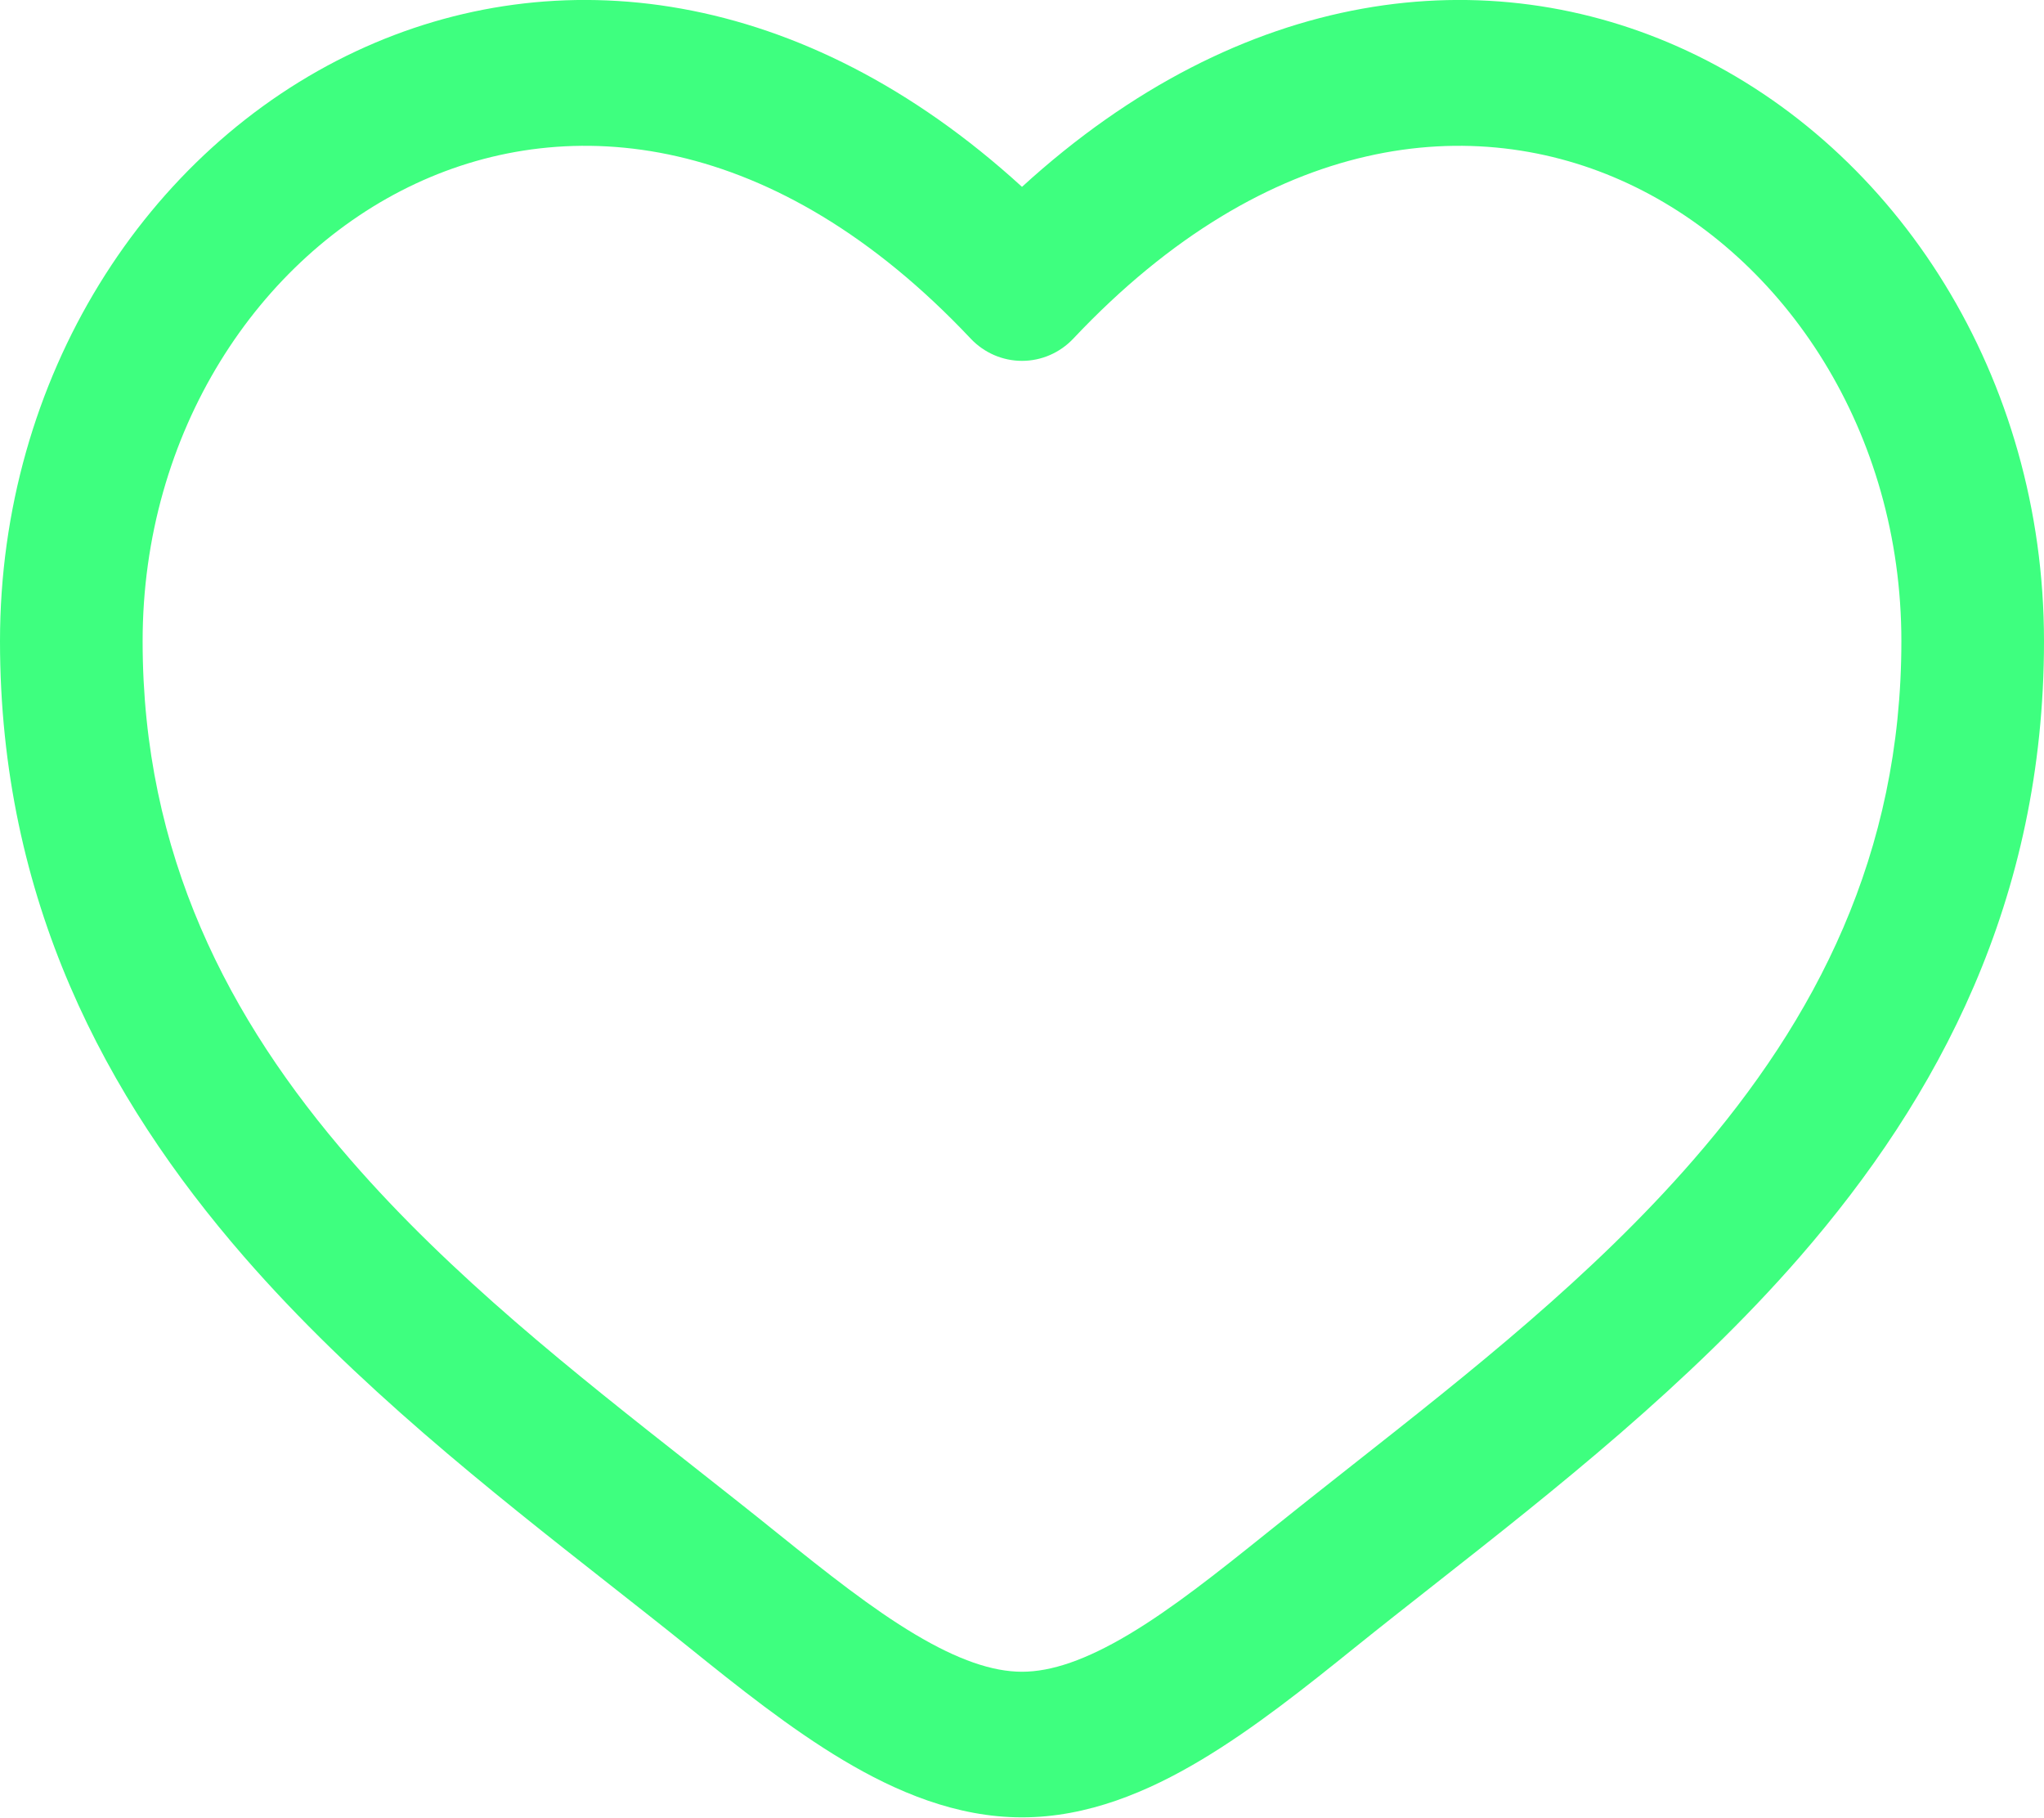
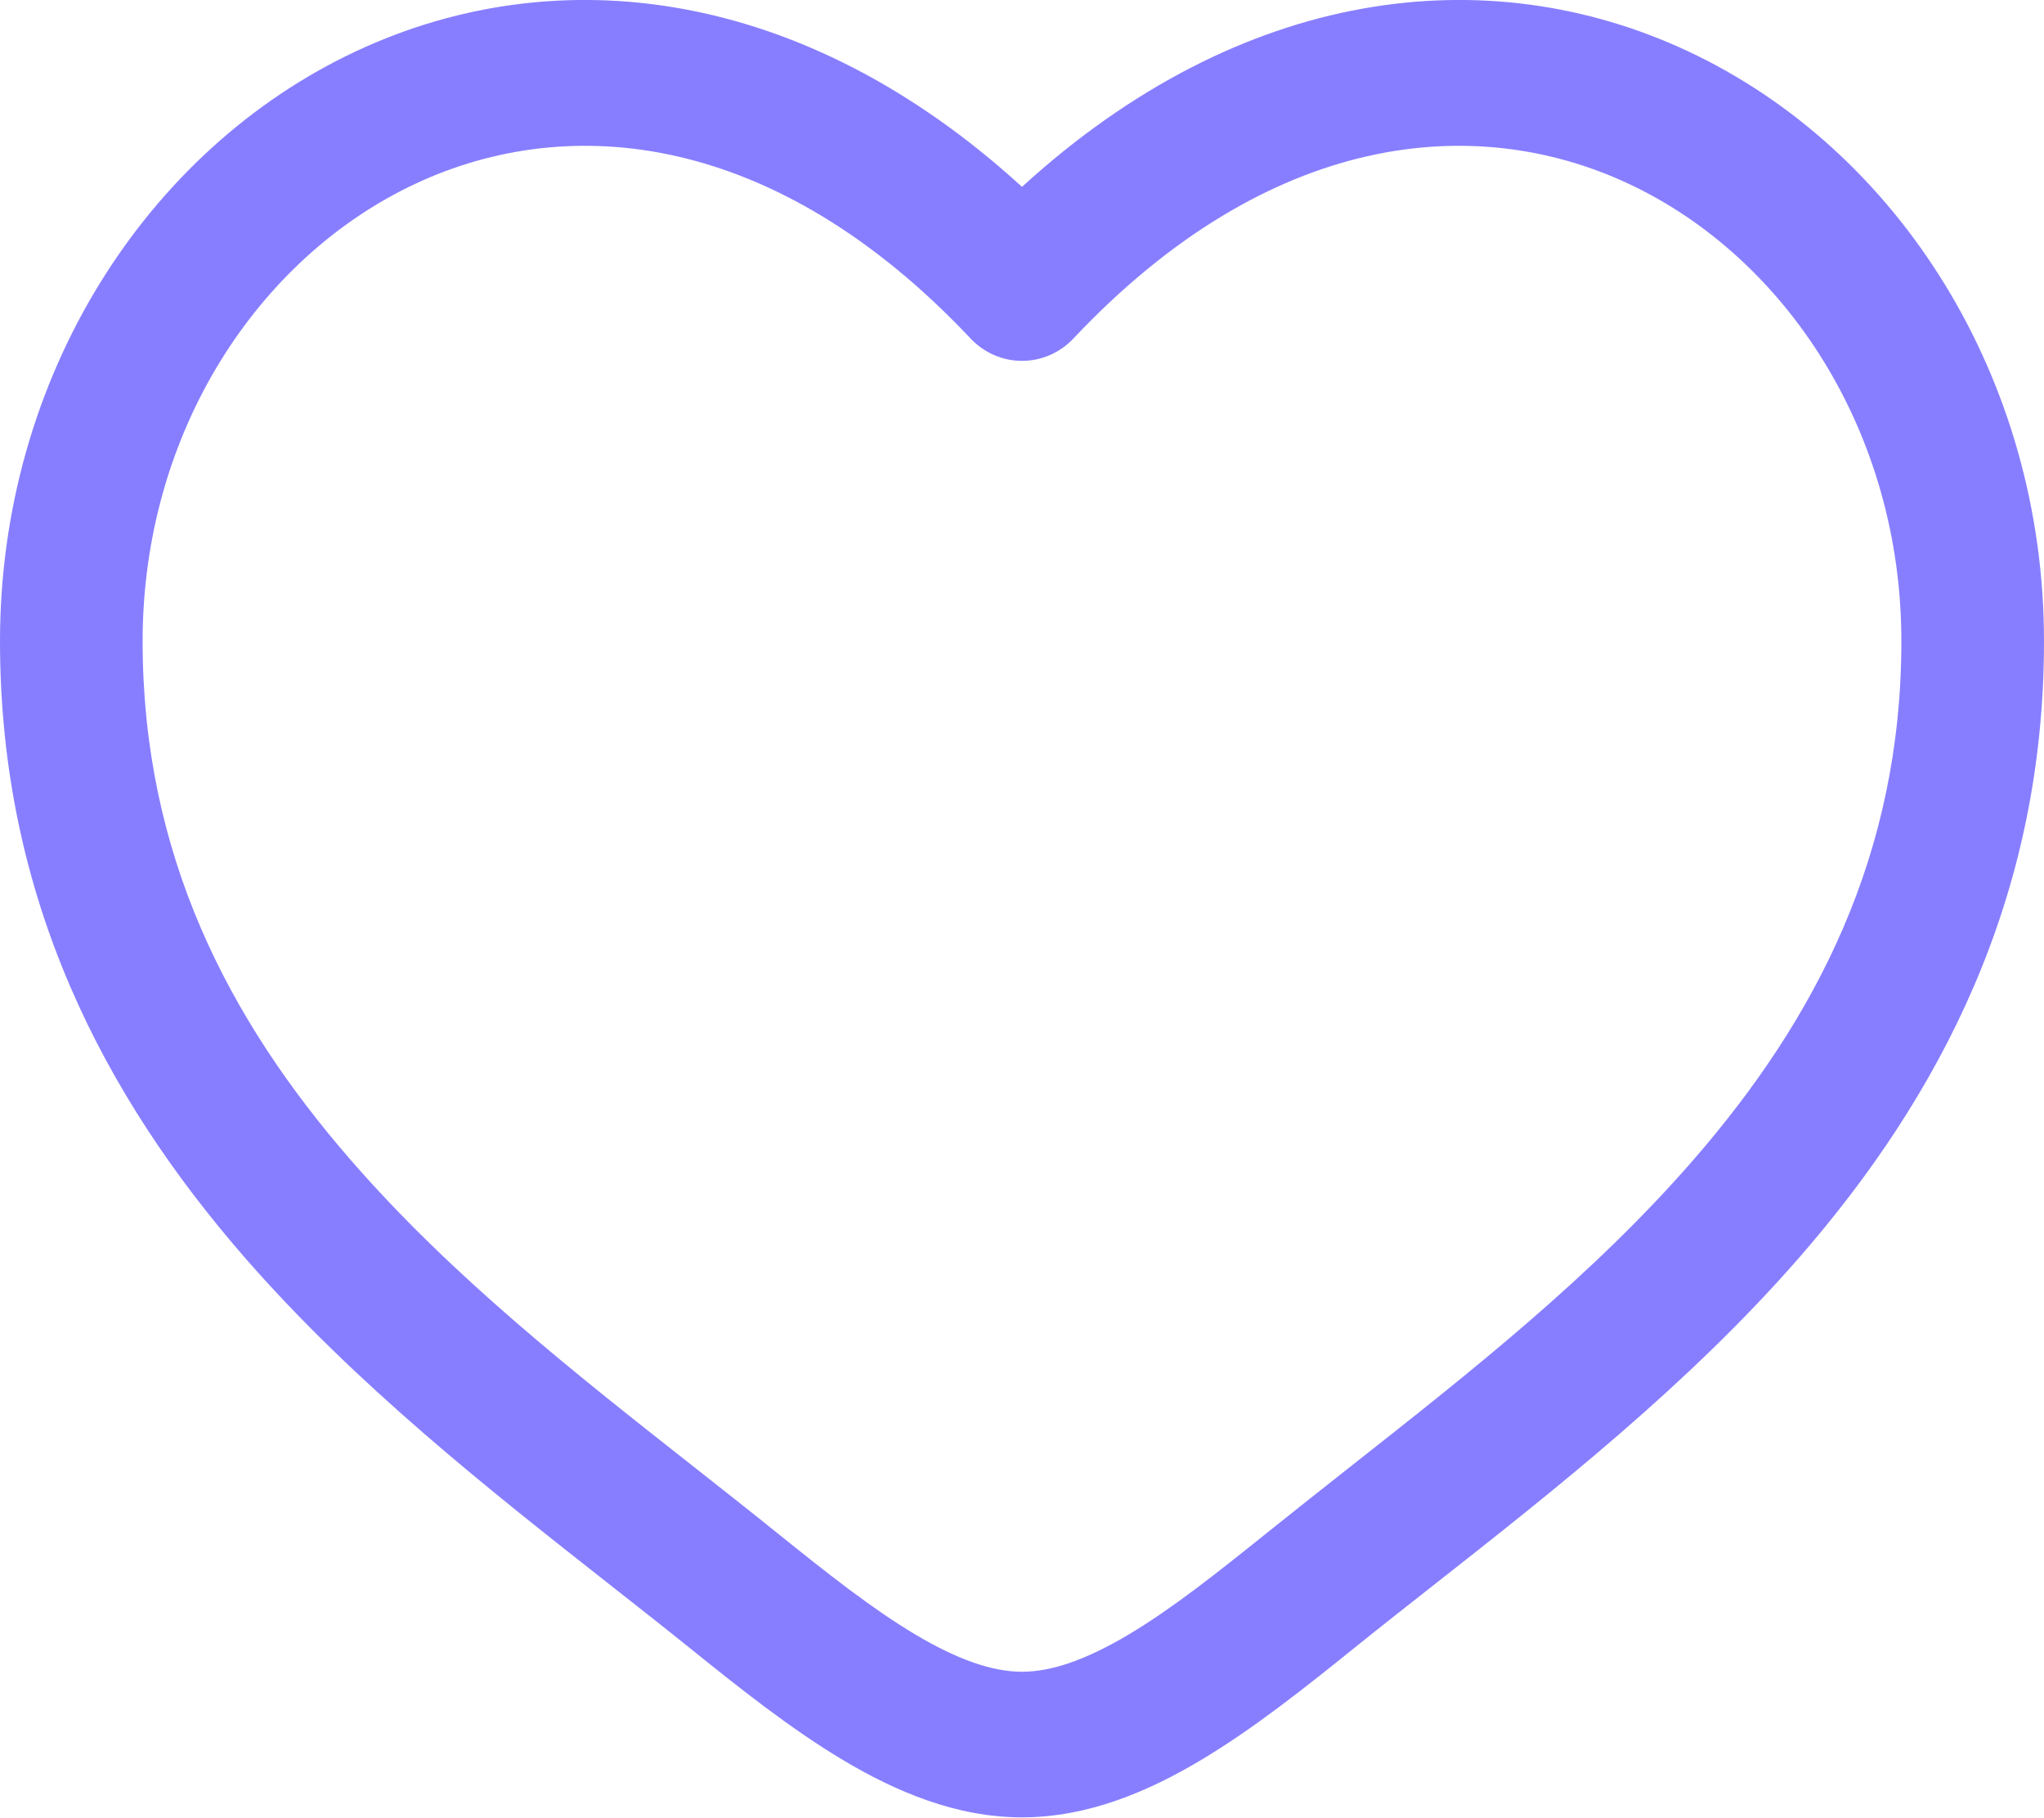
<svg xmlns="http://www.w3.org/2000/svg" width="18" height="16" viewBox="0 0 18 16" fill="none">
-   <path fill-rule="evenodd" clip-rule="evenodd" d="M3.662 1.616C2.273 2.264 1.256 3.806 1.256 5.645C1.256 7.523 2.009 8.971 3.088 10.212C3.977 11.235 5.054 12.083 6.104 12.909C6.354 13.106 6.602 13.301 6.845 13.497C7.285 13.851 7.678 14.162 8.057 14.388C8.436 14.614 8.741 14.718 9 14.718C9.259 14.718 9.564 14.614 9.943 14.388C10.322 14.162 10.714 13.851 11.155 13.497C11.399 13.301 11.646 13.106 11.896 12.909C12.946 12.082 14.023 11.235 14.912 10.212C15.991 8.971 16.744 7.523 16.744 5.645C16.744 3.806 15.727 2.264 14.338 1.616C12.988 0.986 11.175 1.153 9.452 2.981C9.334 3.106 9.171 3.177 9 3.177C8.829 3.177 8.666 3.106 8.548 2.981C6.825 1.153 5.012 0.986 3.662 1.616ZM9 1.645C7.064 -0.123 4.897 -0.371 3.14 0.449C1.285 1.315 0 3.326 0 5.645C0 7.923 0.93 9.662 2.149 11.064C3.125 12.186 4.32 13.126 5.376 13.956C5.615 14.144 5.847 14.326 6.068 14.504C6.496 14.849 6.957 15.217 7.423 15.495C7.89 15.774 8.422 16 9 16C9.578 16 10.11 15.774 10.577 15.495C11.043 15.217 11.504 14.849 11.932 14.504C12.153 14.326 12.385 14.144 12.624 13.956C13.68 13.126 14.875 12.186 15.851 11.064C17.07 9.662 18 7.923 18 5.645C18 3.326 16.715 1.315 14.86 0.449C13.103 -0.371 10.936 -0.123 9 1.645Z" fill="#3EFF7F" />
+   <path fill-rule="evenodd" clip-rule="evenodd" d="M3.662 1.616C2.273 2.264 1.256 3.806 1.256 5.645C1.256 7.523 2.009 8.971 3.088 10.212C3.977 11.235 5.054 12.083 6.104 12.909C6.354 13.106 6.602 13.301 6.845 13.497C7.285 13.851 7.678 14.162 8.057 14.388C8.436 14.614 8.741 14.718 9 14.718C9.259 14.718 9.564 14.614 9.943 14.388C10.322 14.162 10.714 13.851 11.155 13.497C11.399 13.301 11.646 13.106 11.896 12.909C12.946 12.082 14.023 11.235 14.912 10.212C15.991 8.971 16.744 7.523 16.744 5.645C16.744 3.806 15.727 2.264 14.338 1.616C12.988 0.986 11.175 1.153 9.452 2.981C9.334 3.106 9.171 3.177 9 3.177C8.829 3.177 8.666 3.106 8.548 2.981C6.825 1.153 5.012 0.986 3.662 1.616ZM9 1.645C7.064 -0.123 4.897 -0.371 3.14 0.449C1.285 1.315 0 3.326 0 5.645C0 7.923 0.93 9.662 2.149 11.064C3.125 12.186 4.32 13.126 5.376 13.956C5.615 14.144 5.847 14.326 6.068 14.504C6.496 14.849 6.957 15.217 7.423 15.495C7.89 15.774 8.422 16 9 16C9.578 16 10.11 15.774 10.577 15.495C11.043 15.217 11.504 14.849 11.932 14.504C12.153 14.326 12.385 14.144 12.624 13.956C13.68 13.126 14.875 12.186 15.851 11.064C17.07 9.662 18 7.923 18 5.645C18 3.326 16.715 1.315 14.86 0.449C13.103 -0.371 10.936 -0.123 9 1.645Z" fill="#877EFF" />
</svg>
